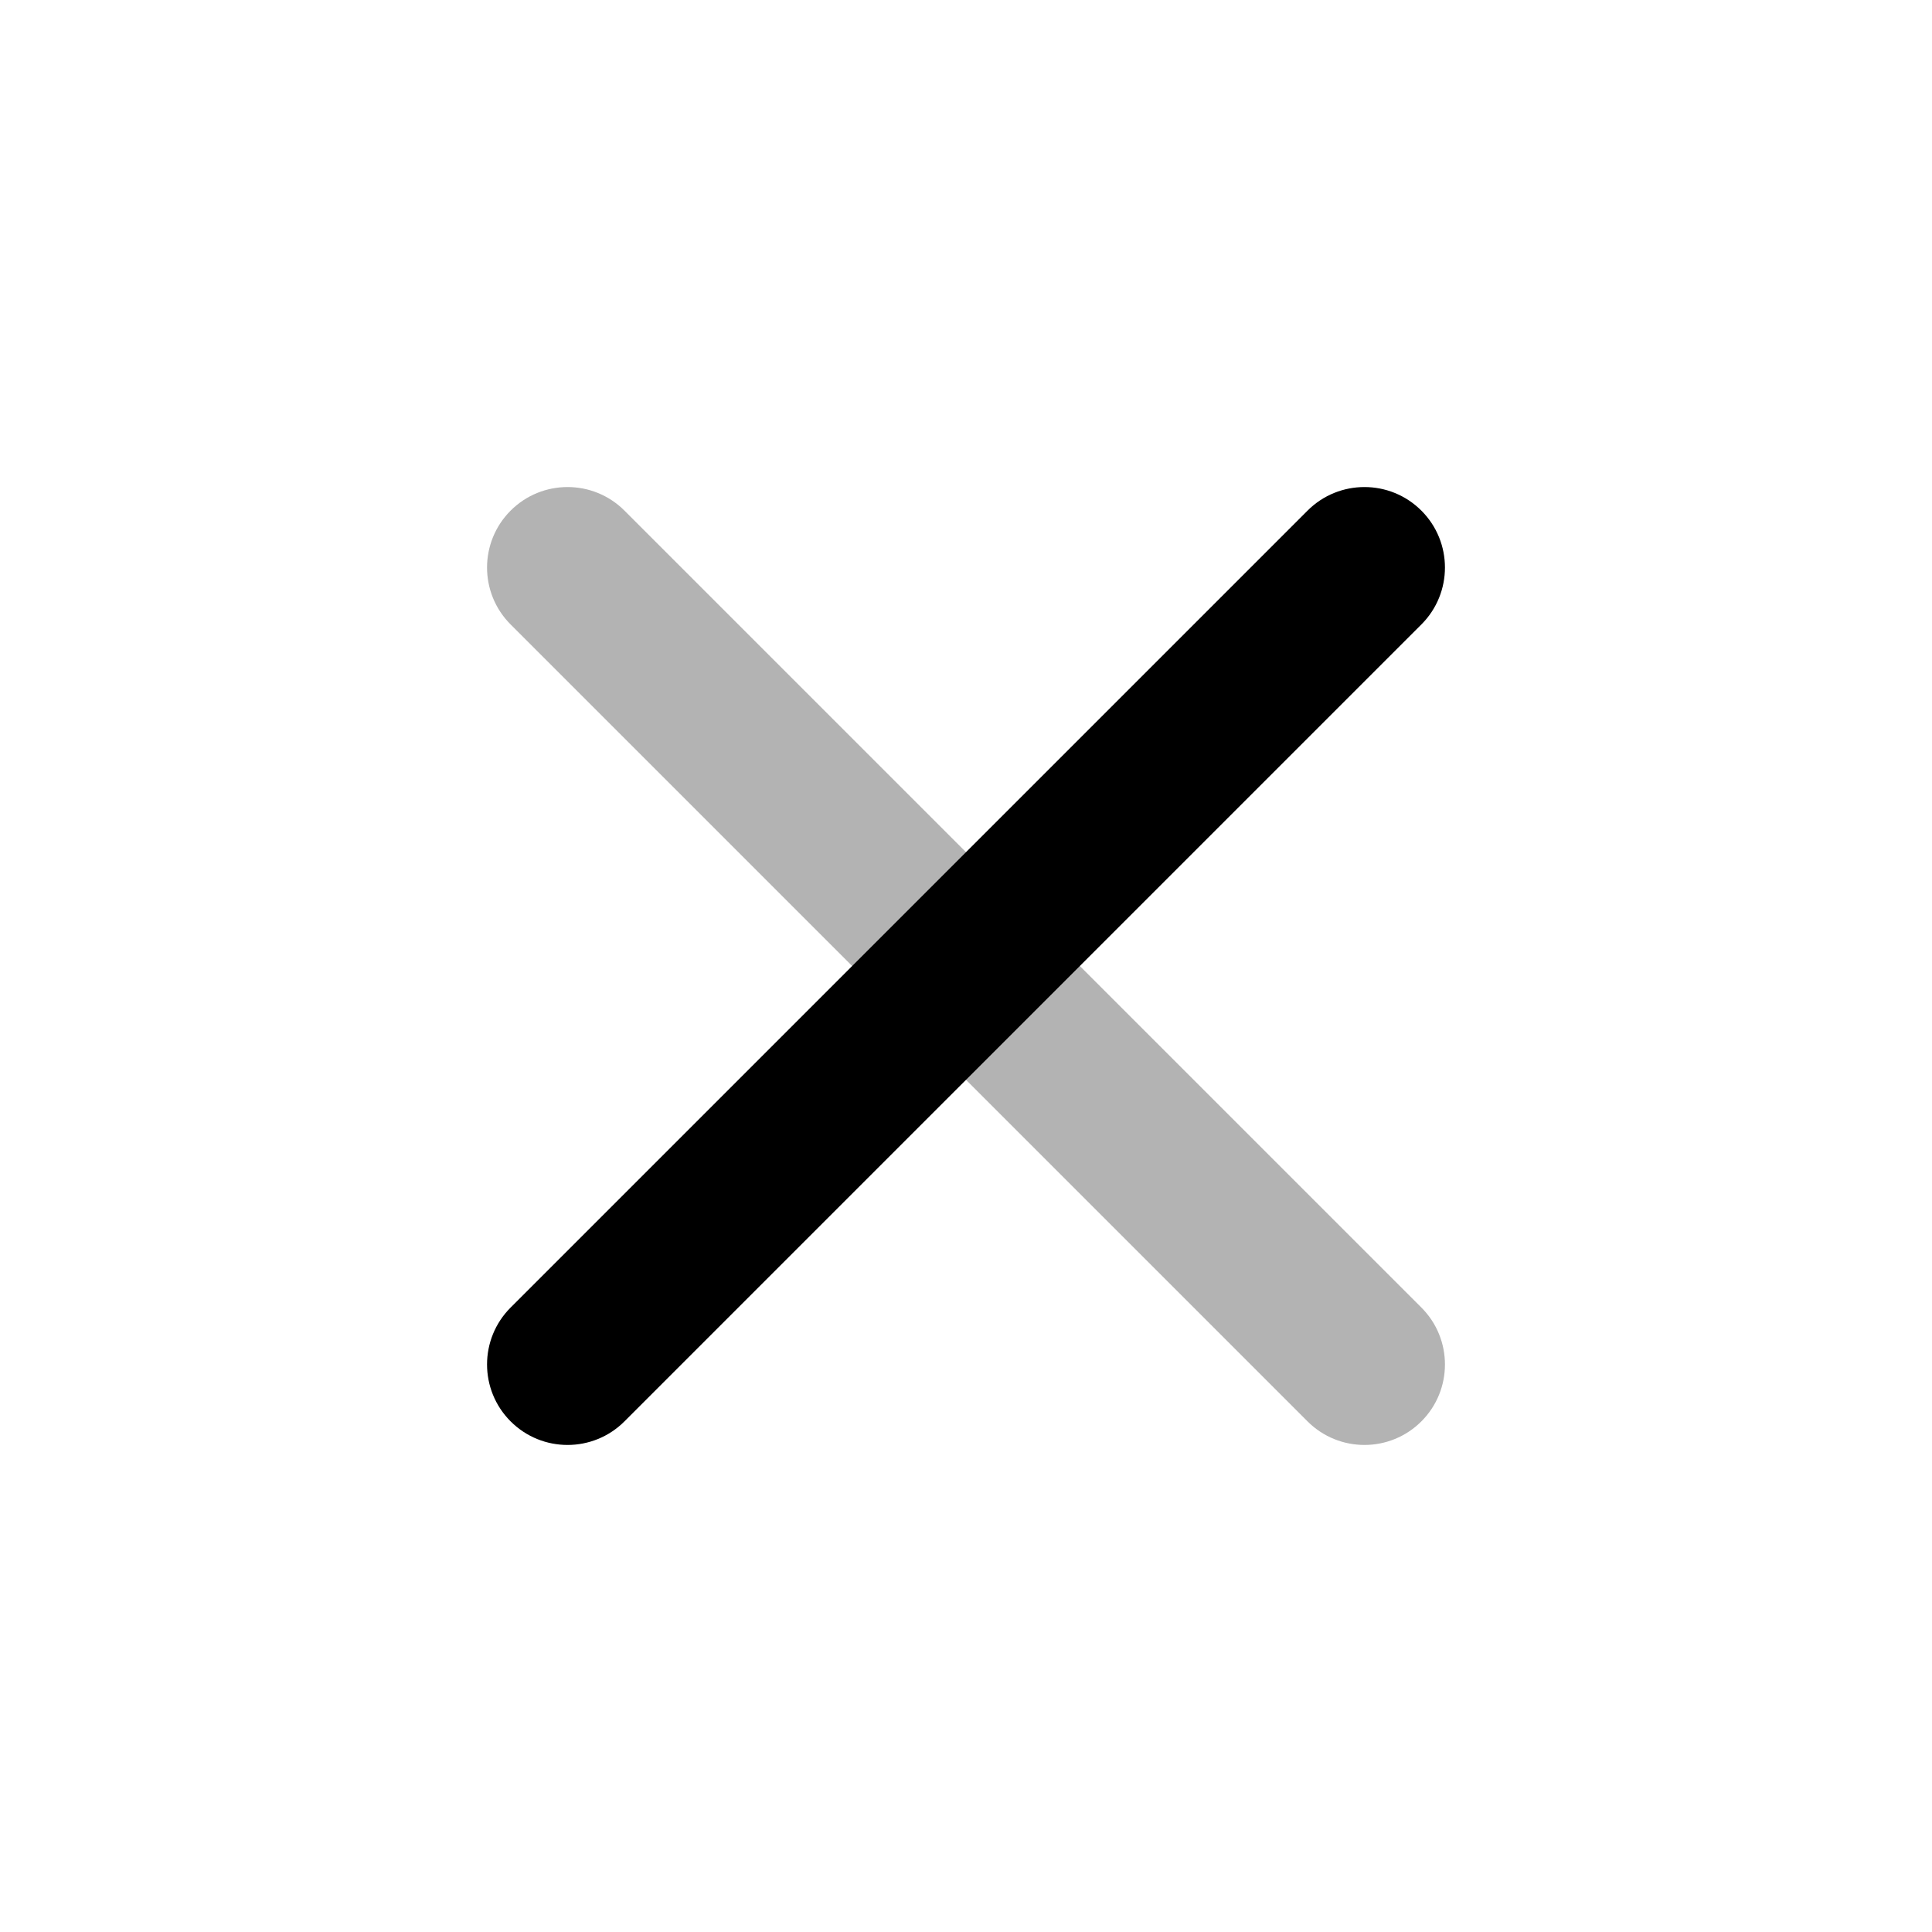
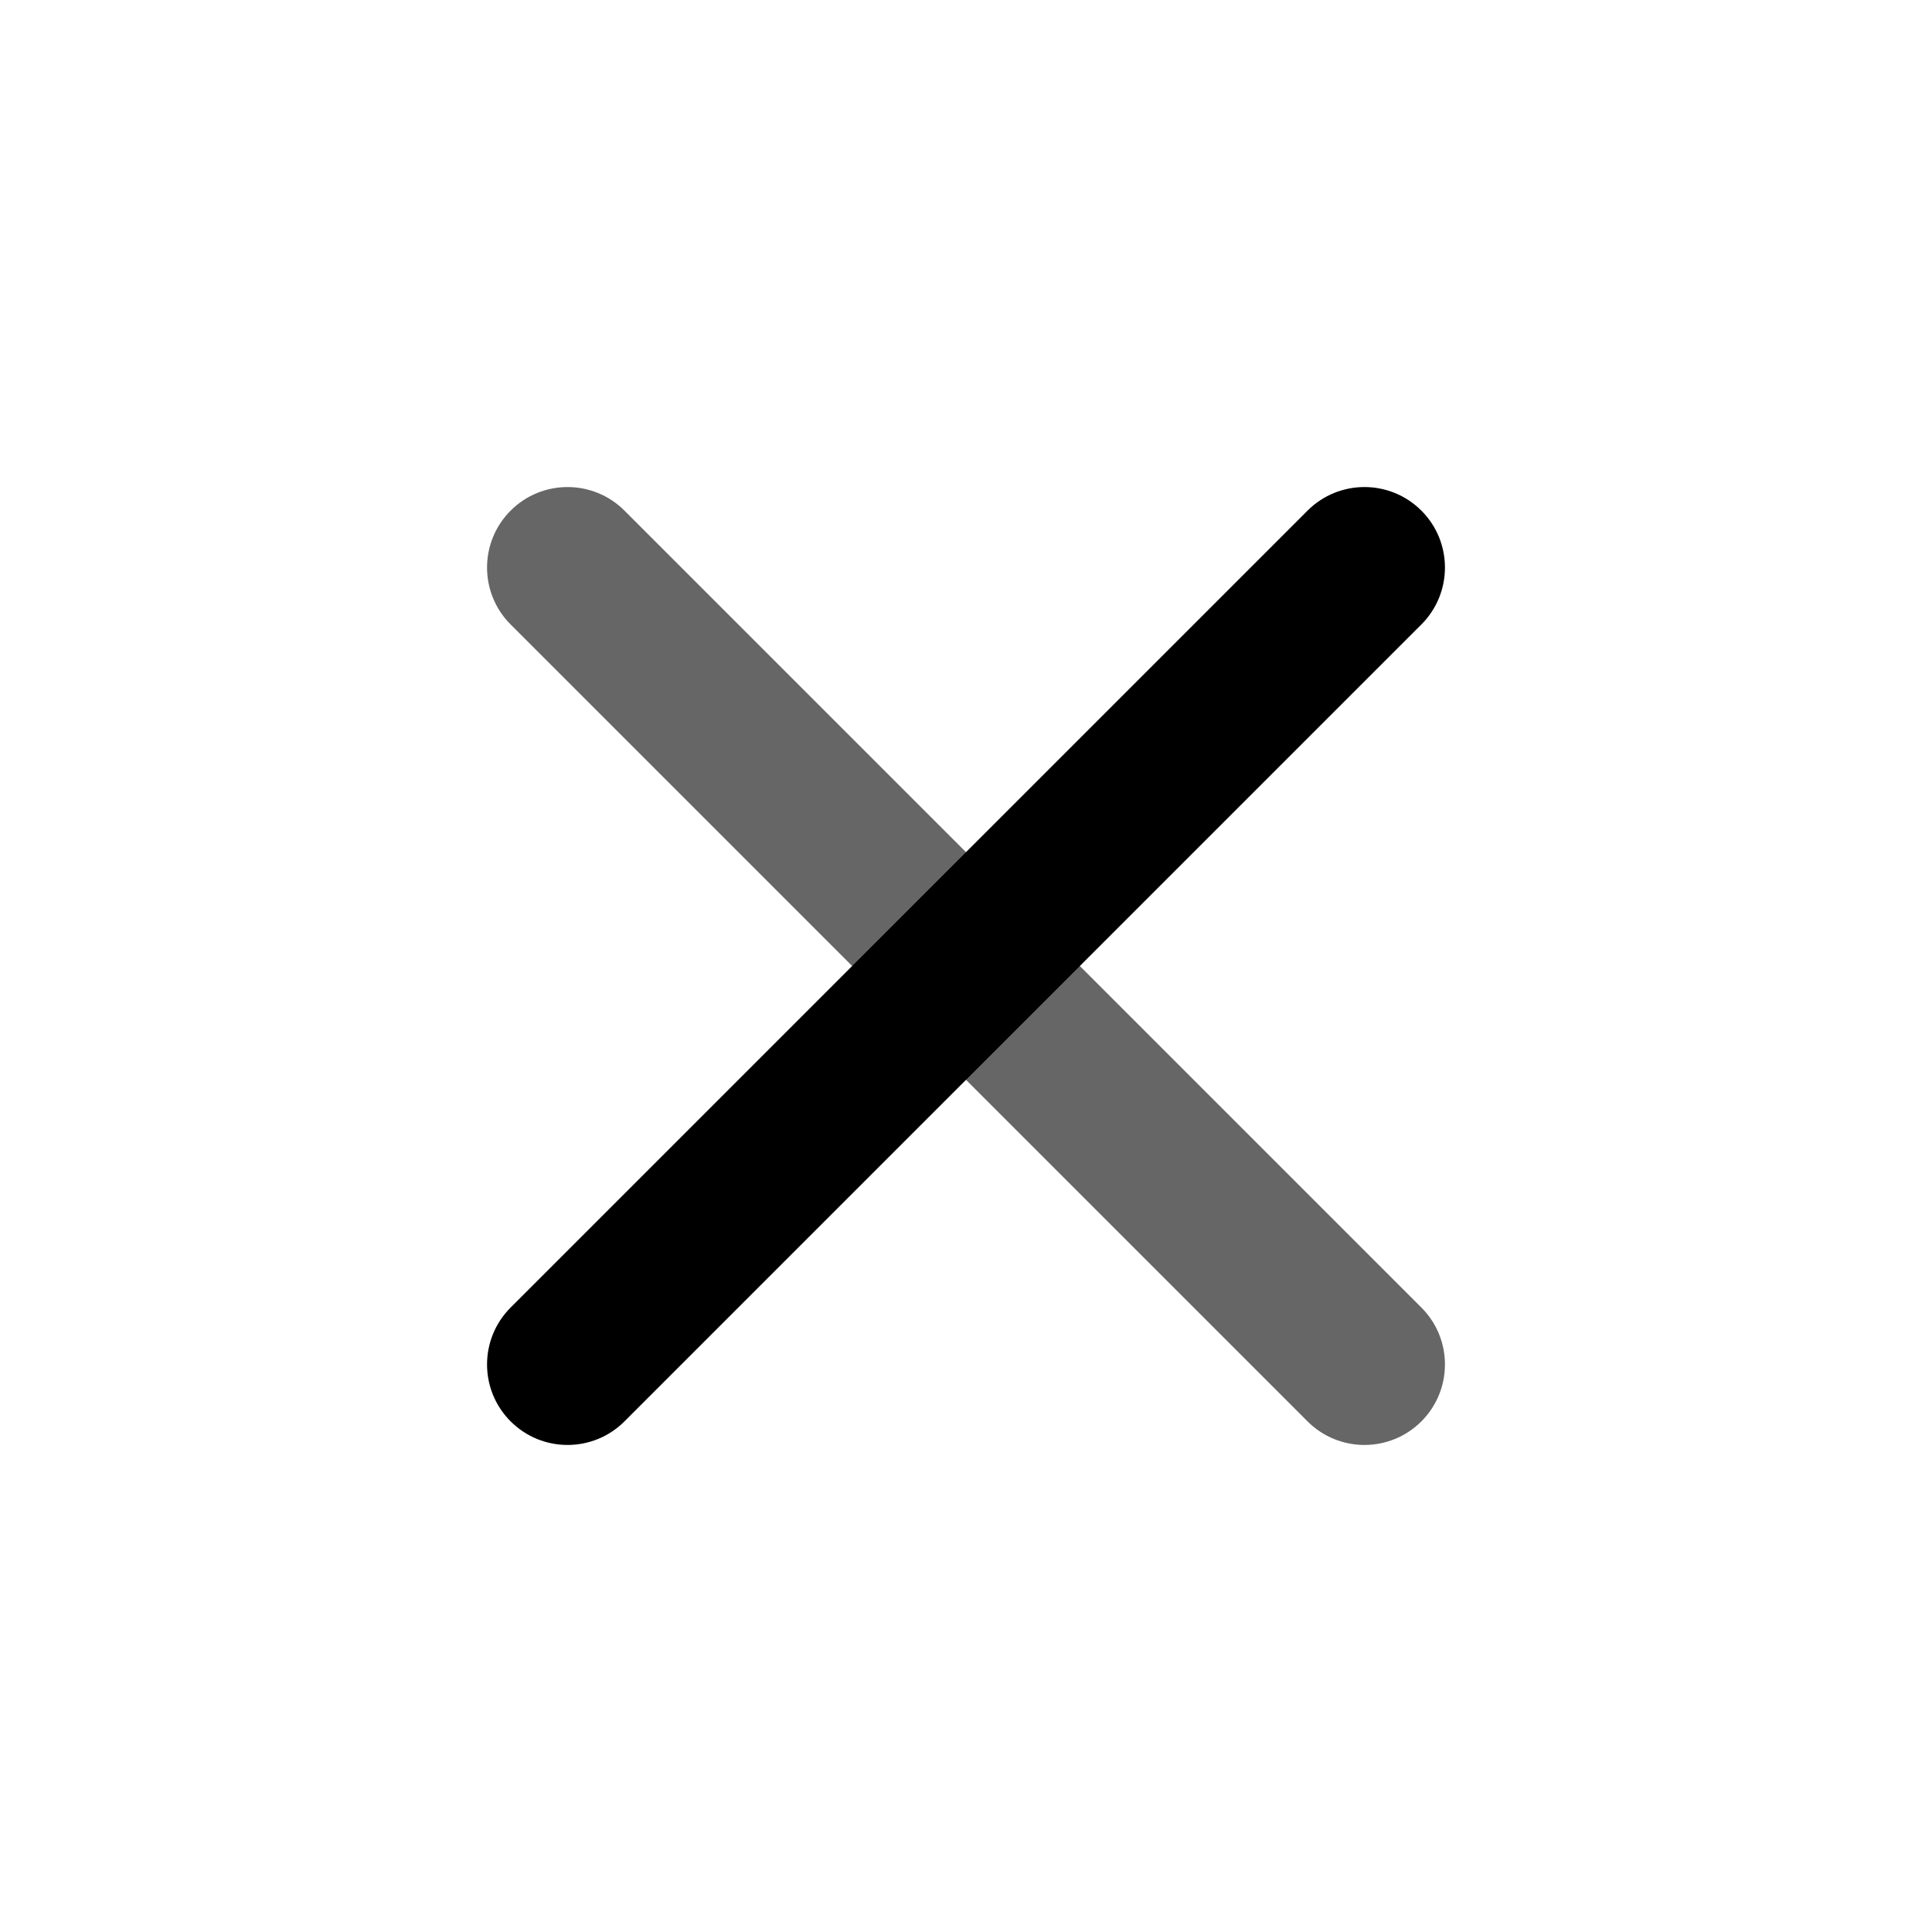
<svg xmlns="http://www.w3.org/2000/svg" id="icon" width="19px" height="19px" viewBox="0 0 24 24" version="1.1">
  <g stroke="none" stroke-width="1" fill="none" fill-rule="evenodd">
    <g transform="translate(12, 12) rotate(-45) translate(-12, -12) translate(4, 4)" fill="currentColor">
      <rect x="0" y="7" width="16" height="2" rx="1" />
-       <rect opacity="0.3" transform="translate(8, 8) rotate(-270) translate(-8, -8) " x="0" y="7" width="16" height="2" rx="1" />
+       <rect opacity="0.6" transform="translate(8, 8) rotate(-270) translate(-8, -8) " x="0" y="7" width="16" height="2" rx="1" />
    </g>
  </g>
</svg>
